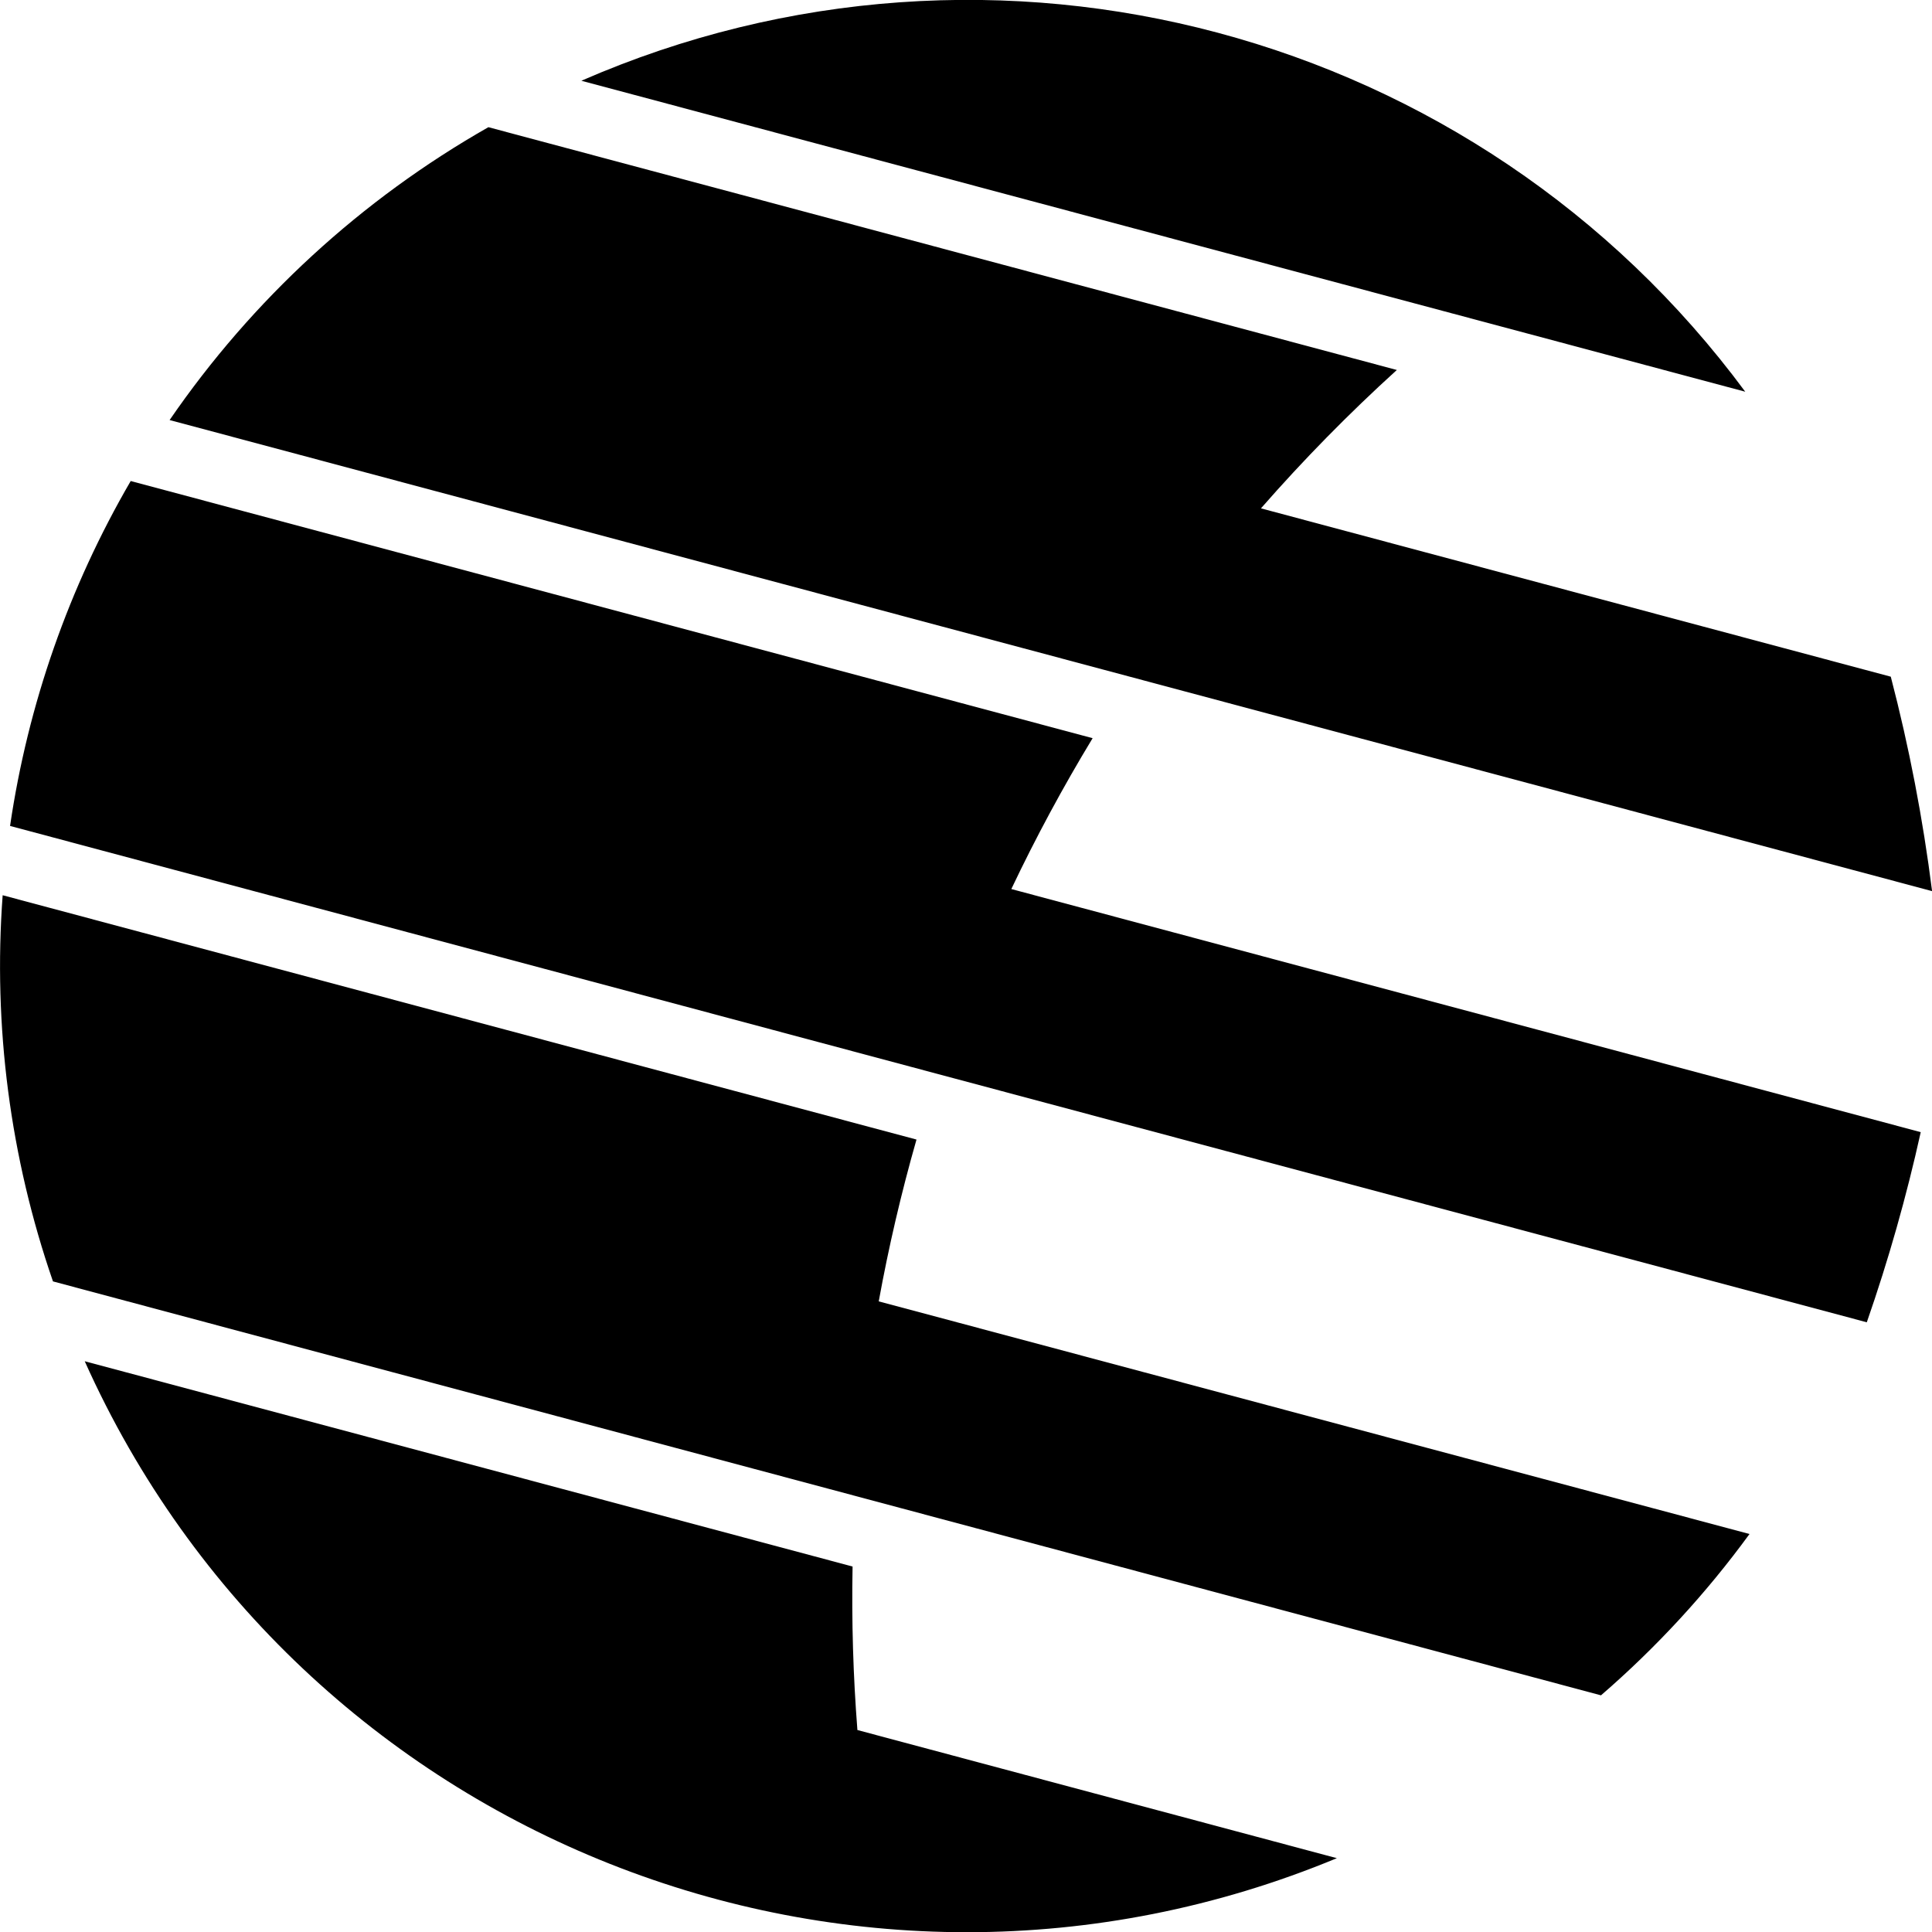
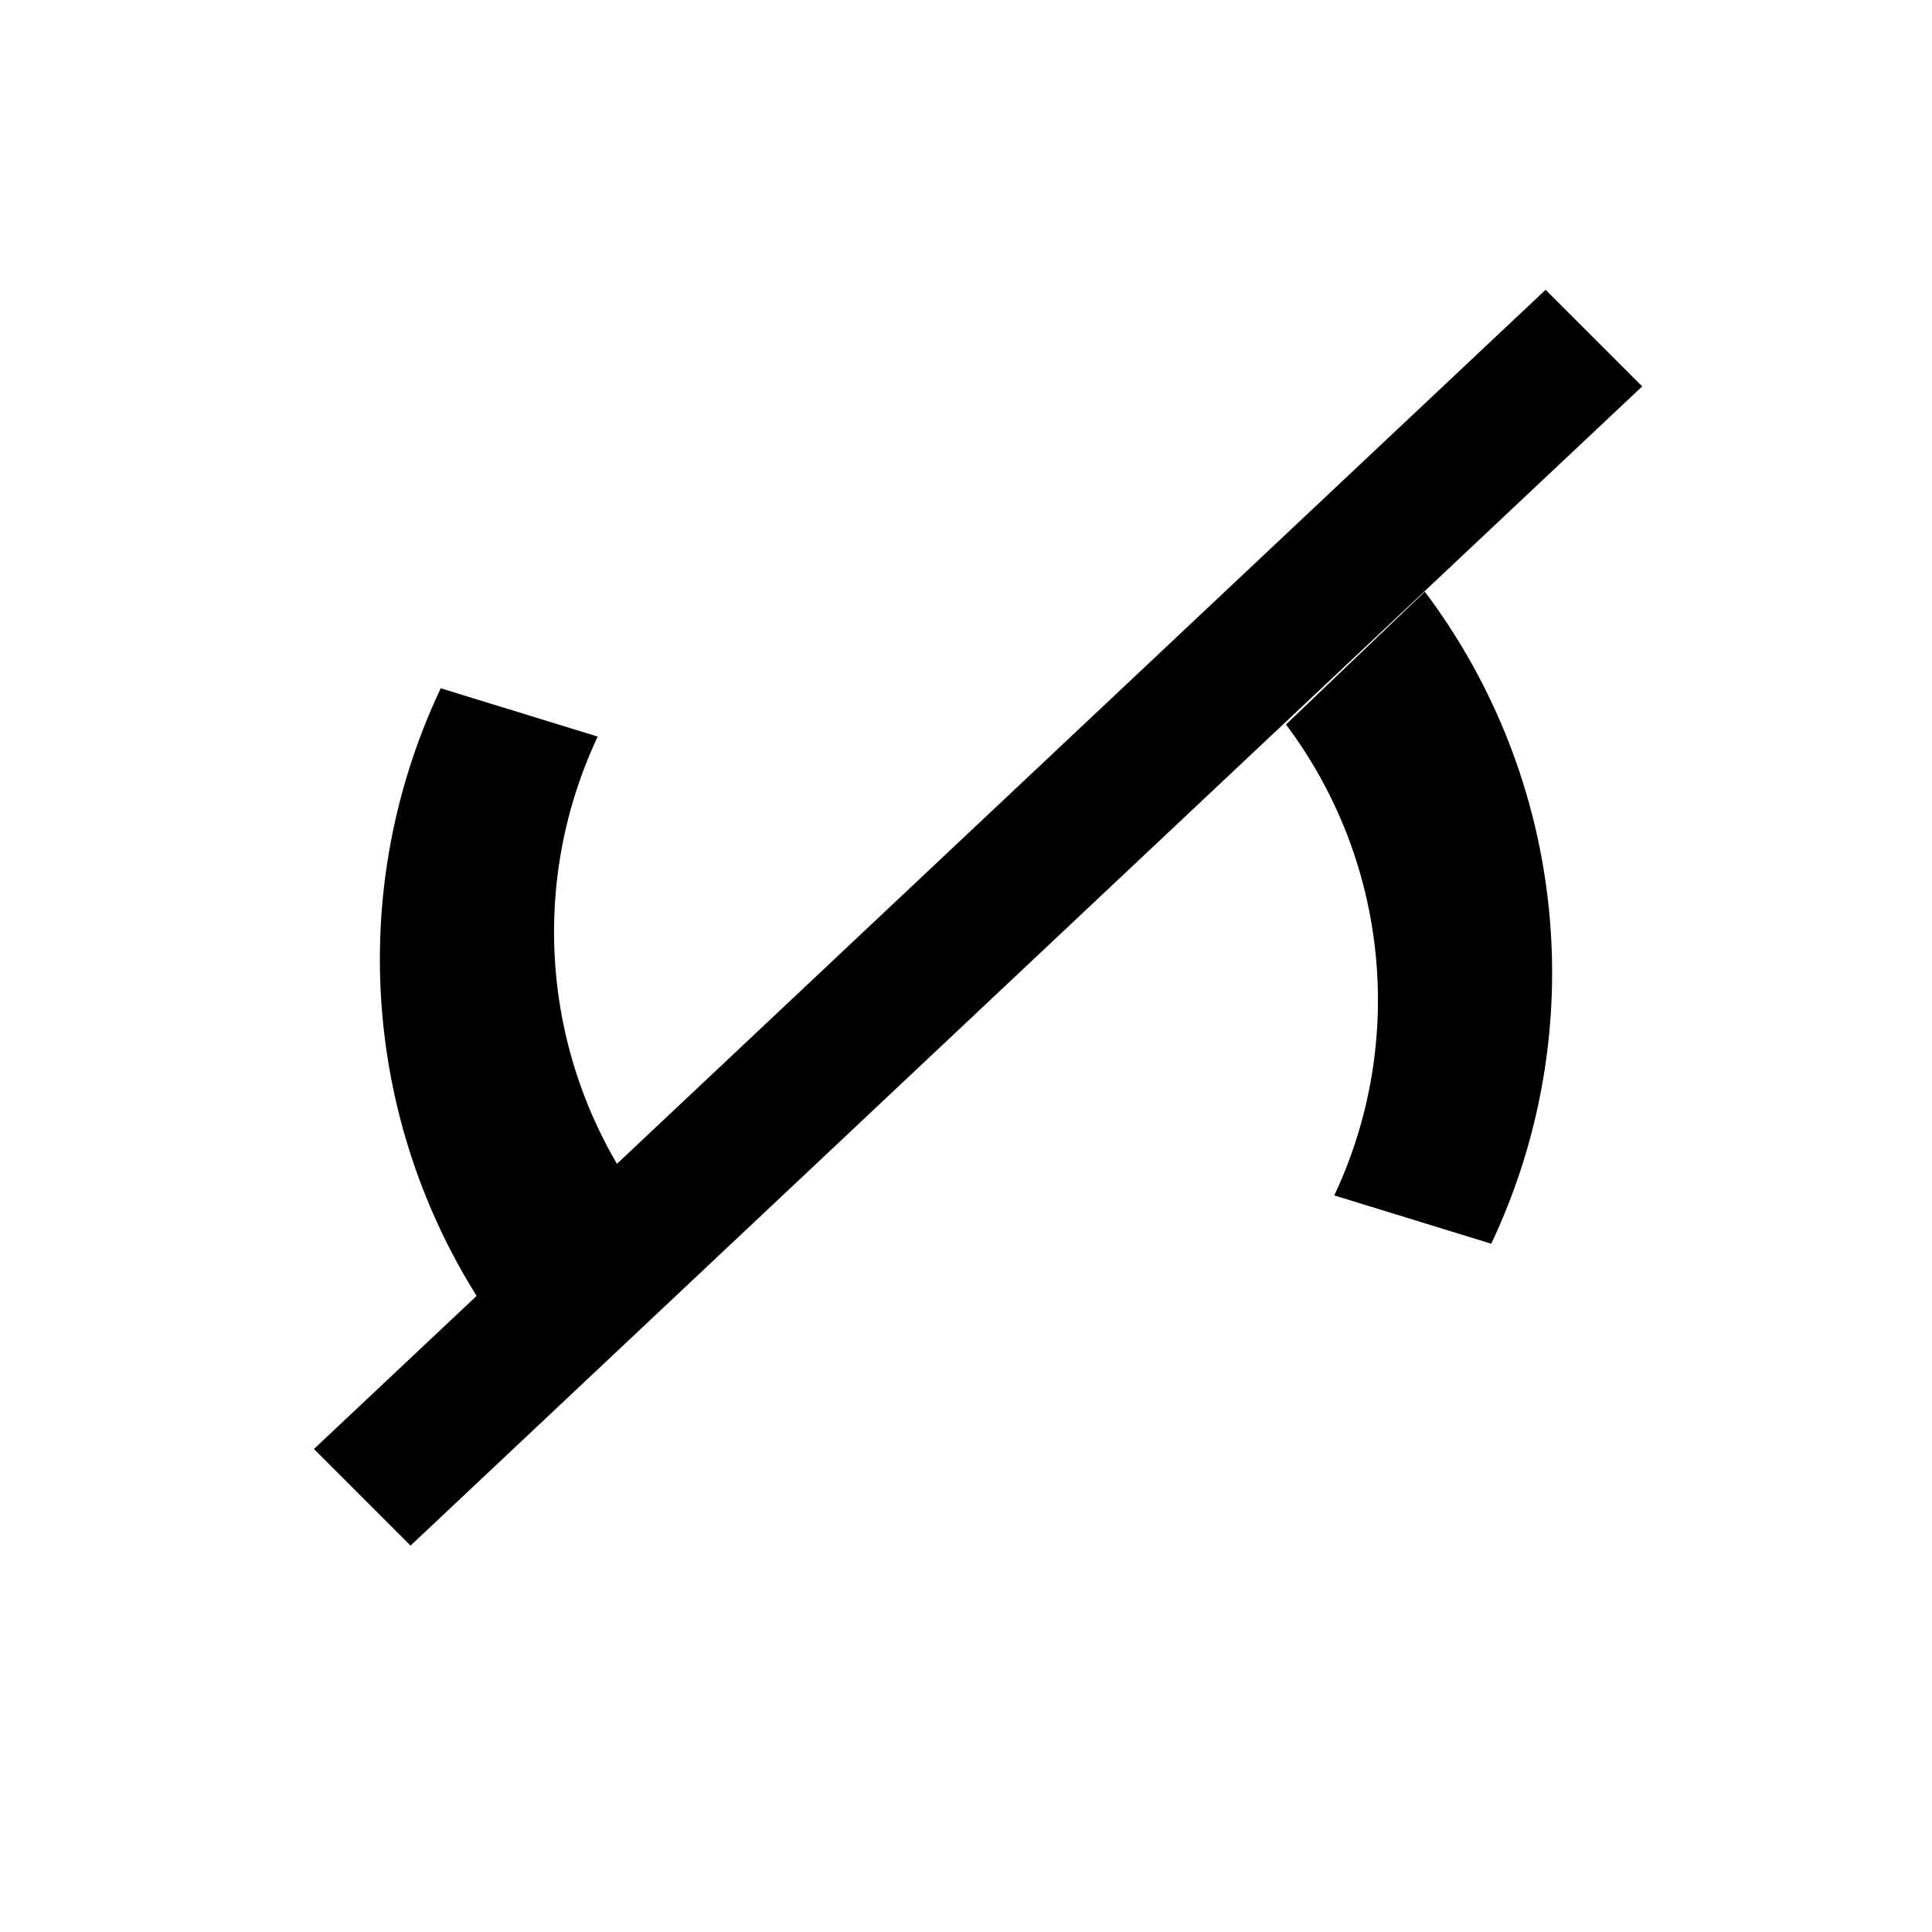
- <svg xmlns="http://www.w3.org/2000/svg" viewBox="0 0 24 24" fill="currentColor">
-   <path d="m1.053 16.91 9.538 2.55a21 20.981 0 0 0 .06 2.031l5.956 1.592a12 11.99 0 0 1-15.554-6.172m-1.02-5.79 11.352 3.035a21 20.981 0 0 0-.469 2.01l10.817 2.89a12 11.99 0 0 1-1.845 2.004L.658 15.918a12 11.99 0 0 1-.625-4.796m1.593-5.146L13.573 9.17a21 20.981 0 0 0-1.01 1.874l11.297 3.02a21 20.981 0 0 1-.67 2.362l-11.55-3.087L.125 10.26a12 11.99 0 0 1 1.499-4.285ZM6.067 1.58l11.285 3.016a21 20.981 0 0 0-1.688 1.719l7.824 2.091a21 20.981 0 0 1 .513 2.664L2.107 5.218a12 11.99 0 0 1 3.96-3.638M21.68 4.866L7.222 1.003A12 11.99 0 0 1 21.68 4.866" />
+ <svg xmlns="http://www.w3.org/2000/svg" viewBox="0 0 32 32" fill="currentColor" aria-hidden="true">
+   <path d="M23.6 9.8a10.5 10.5 0 0 1 1.1 10.8l-2.6-.8a7.6 7.6 0 0 0-.8-7.8l2.3-2.2z" />
+   <path d="M8.4 22.2a10.5 10.5 0 0 1-1.1-10.8l2.6.8a7.6 7.6 0 0 0 .8 7.8l-2.3 2.2z" />
+   <path d="M27.2 6.4 6.8 25.6 5.2 24 25.6 4.8l1.6 1.6z" />
</svg>
